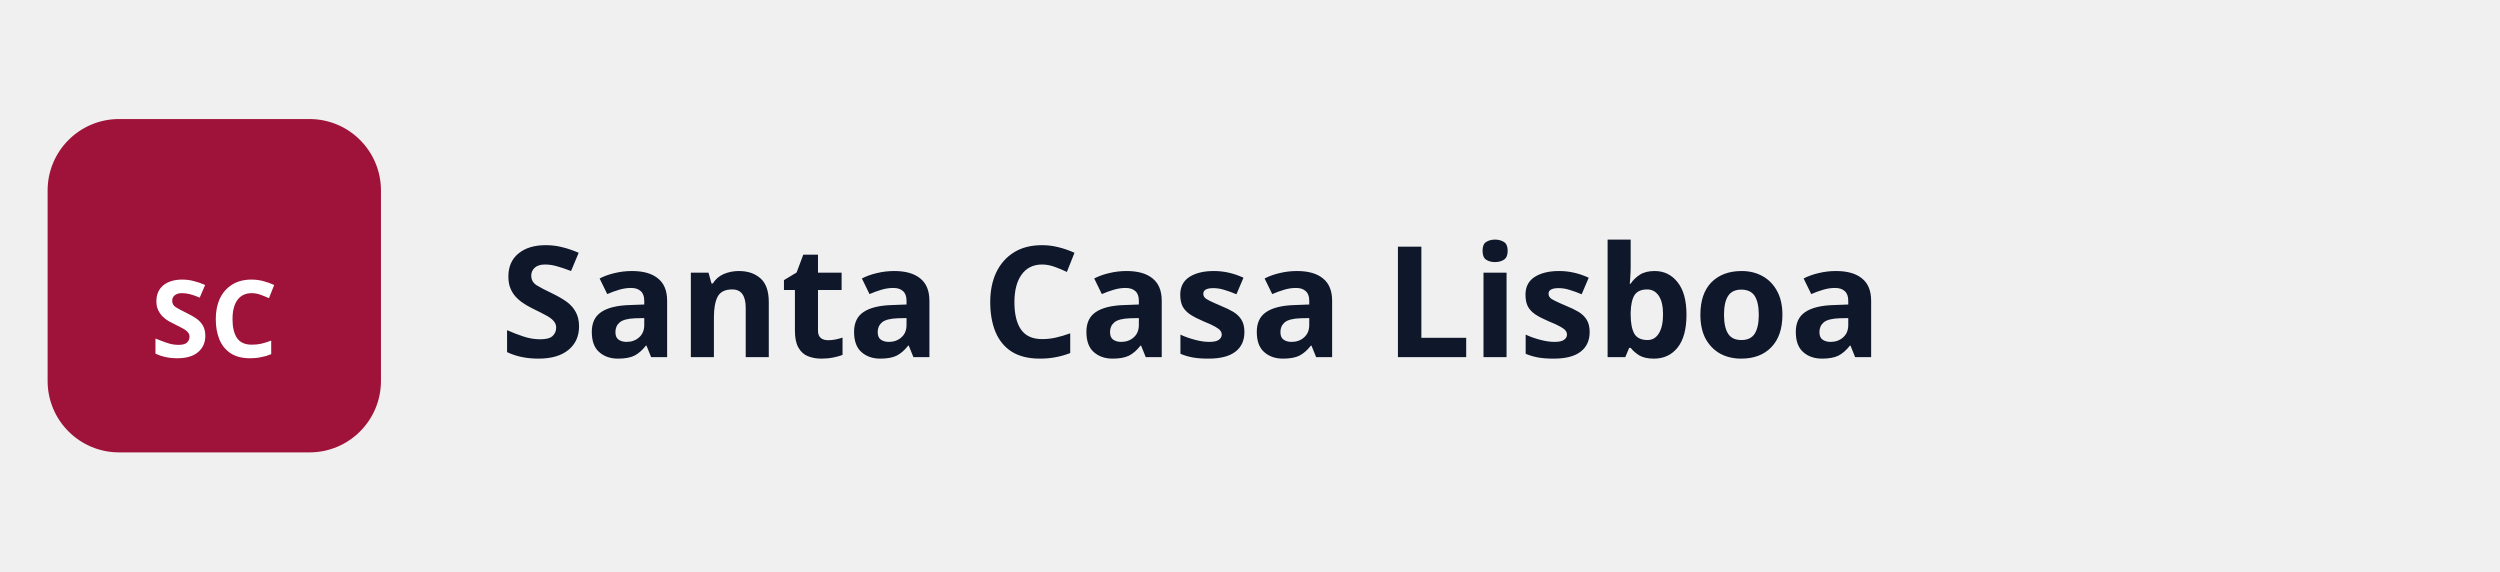
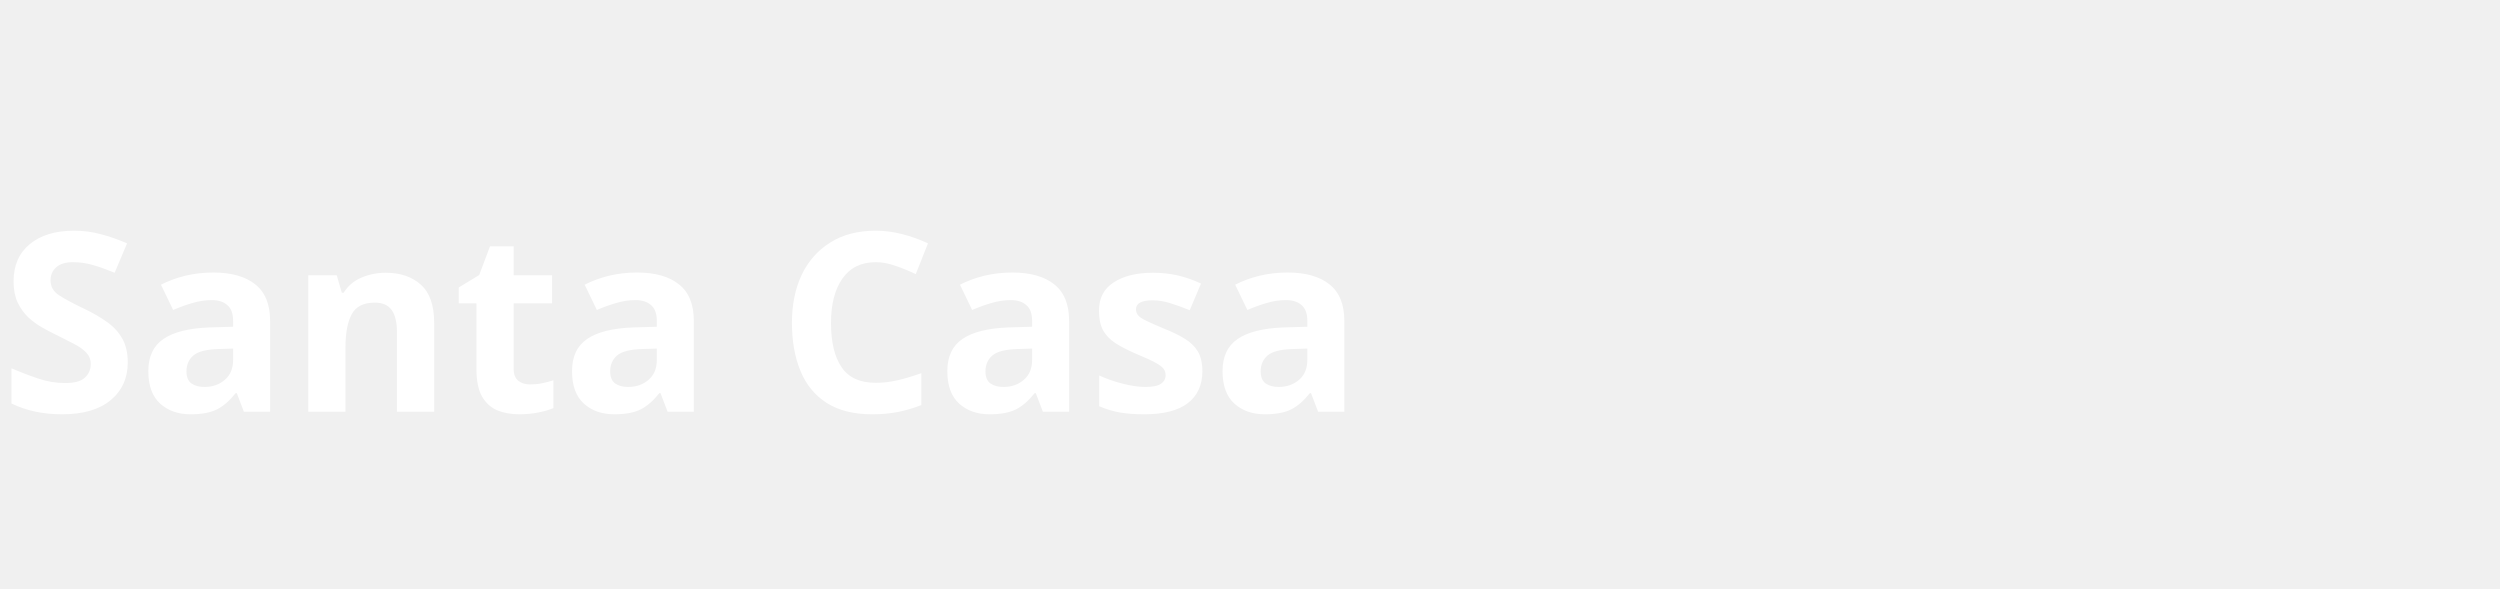
- <svg xmlns="http://www.w3.org/2000/svg" viewBox="0 0 210 48" role="img" aria-label="Santa Casa Lisboa">
-   <rect x="4" y="10" width="28" height="28" rx="6" fill="#9f1239" />
-   <text x="18" y="30" text-anchor="middle" fill="#fff" font-family="Manrope, Segoe UI, sans-serif" font-size="9" font-weight="800">SC</text>
-   <text x="42" y="30" fill="#0f172a" font-family="Manrope, Segoe UI, sans-serif" font-size="13" font-weight="800">Santa Casa Lisboa</text>
+ <svg xmlns="http://www.w3.org/2000/svg" viewBox="0 0 170 40" role="img" aria-label="Santa Casa Lisboa">
+   <text x="0" y="28" fill="#ffffff" font-family="Manrope, Segoe UI, sans-serif" font-size="17" font-weight="800">Santa Casa</text>
</svg>
